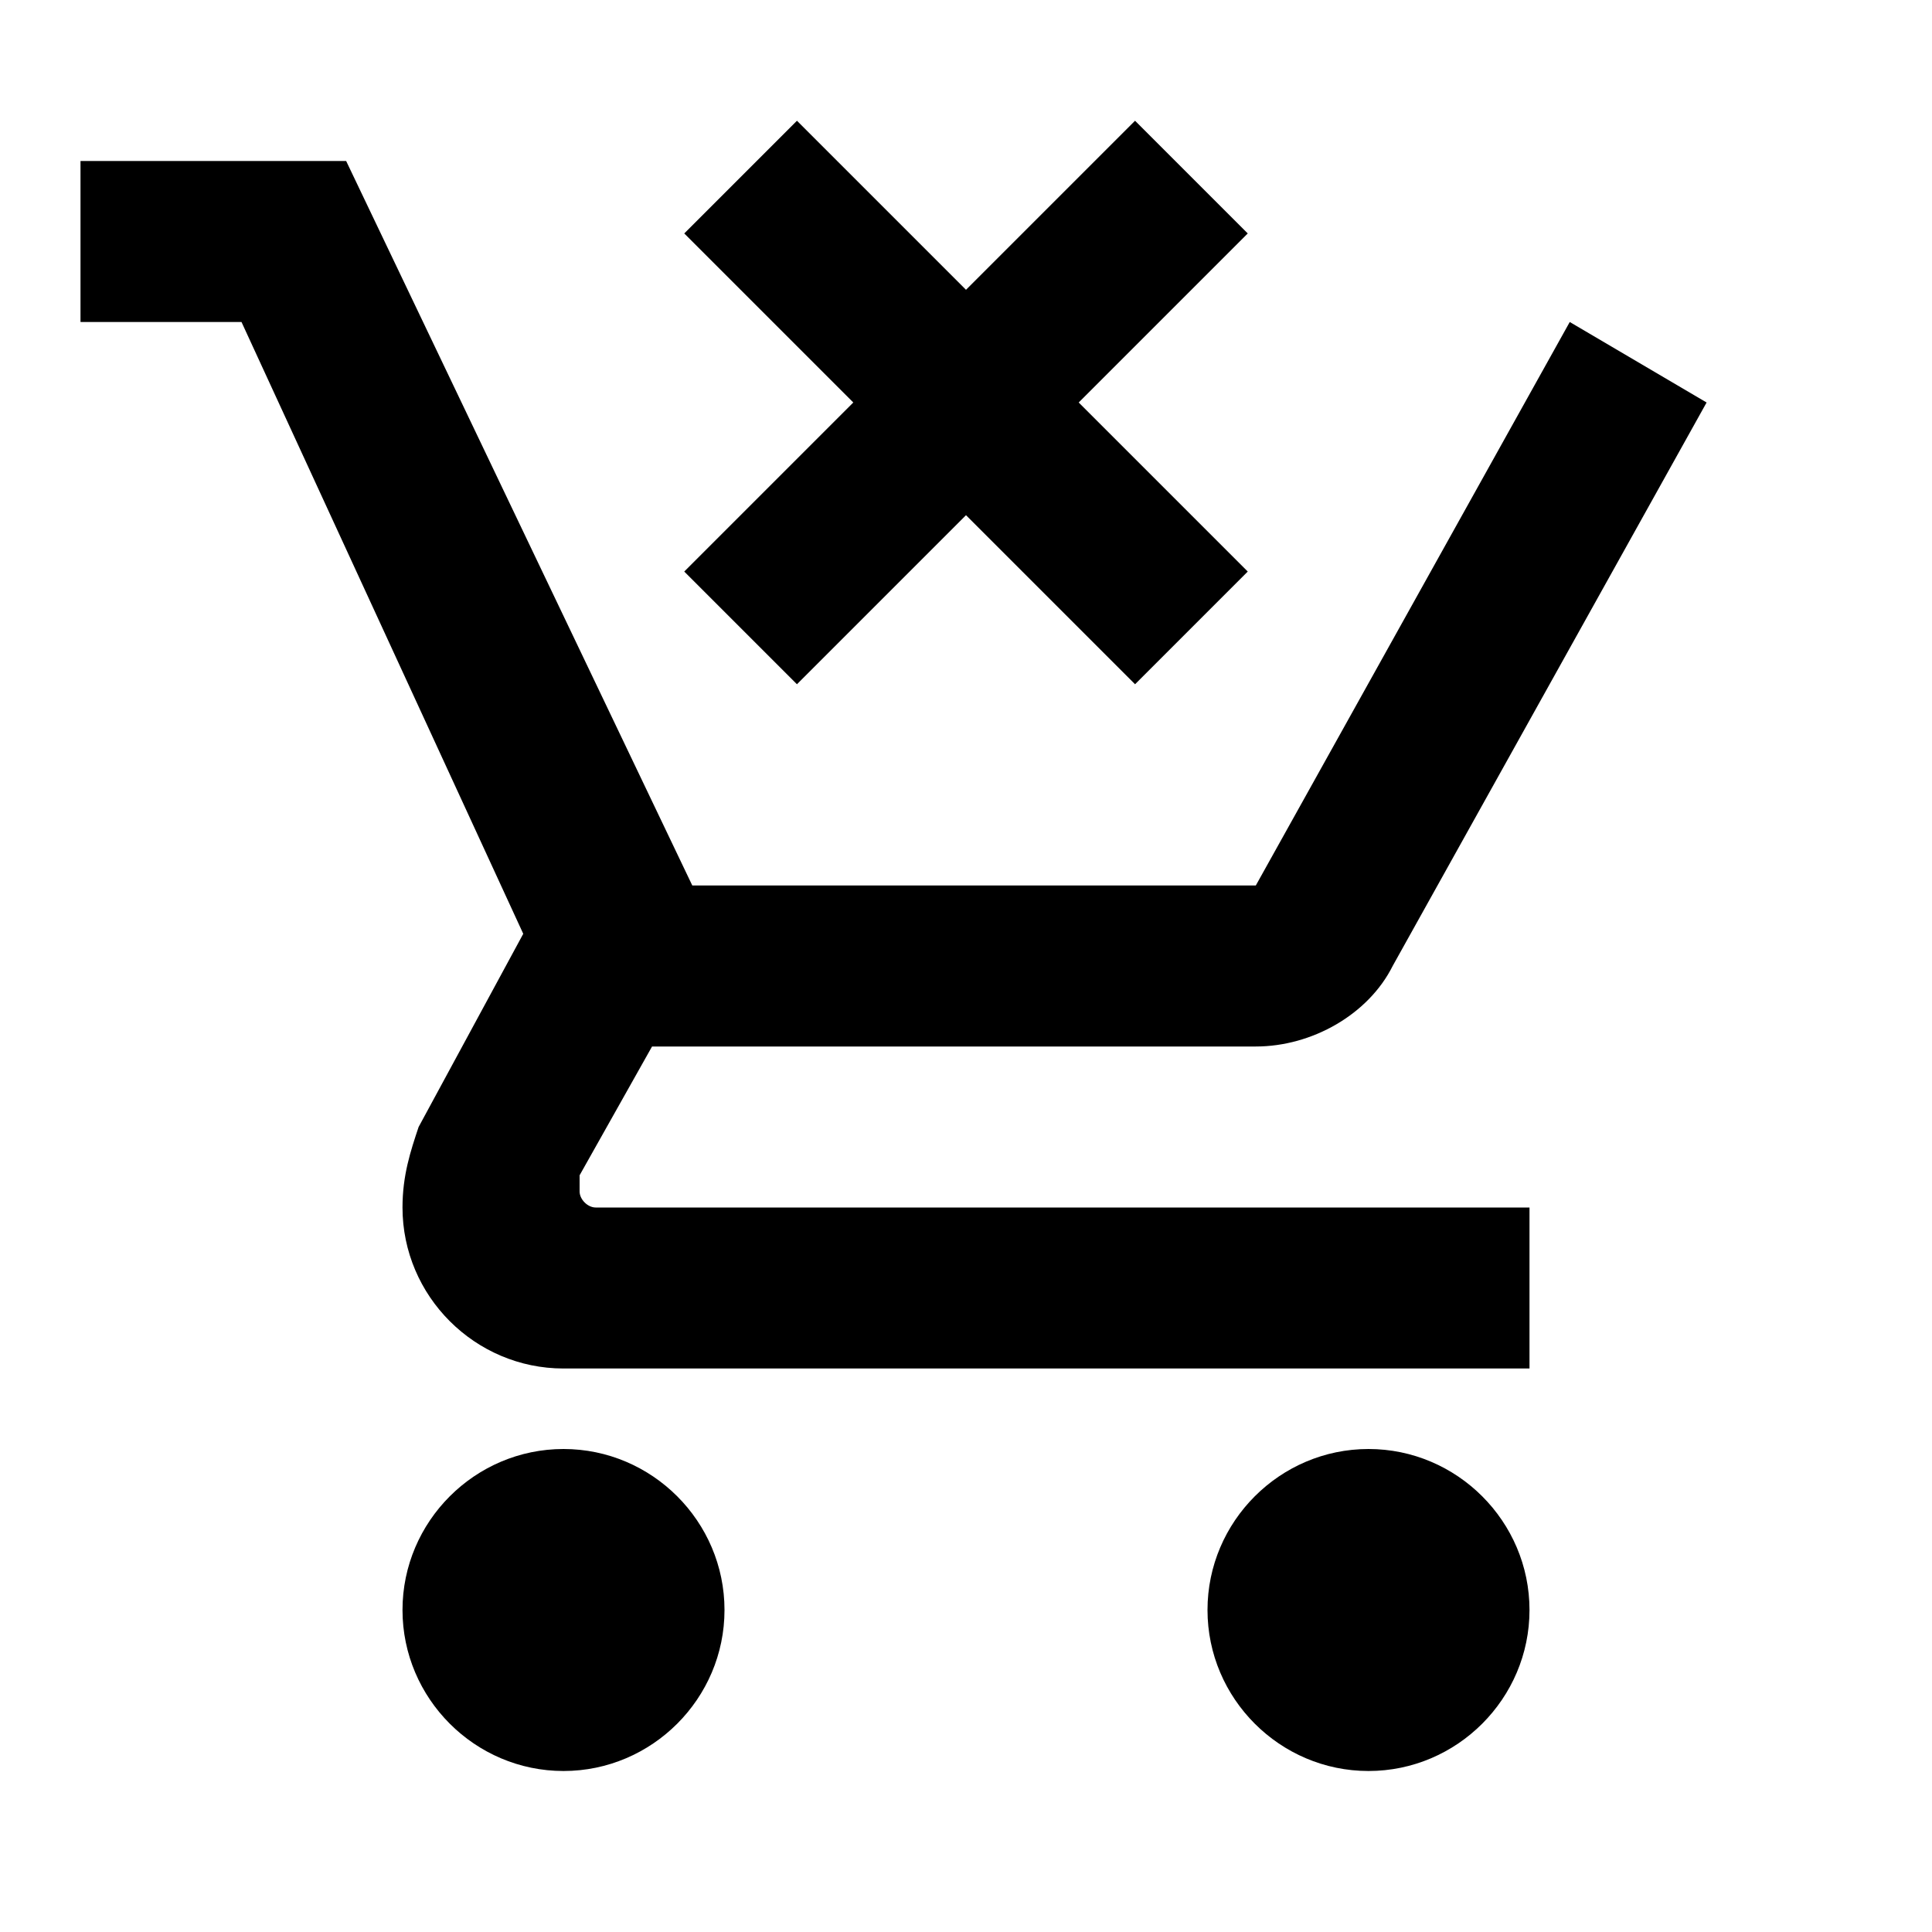
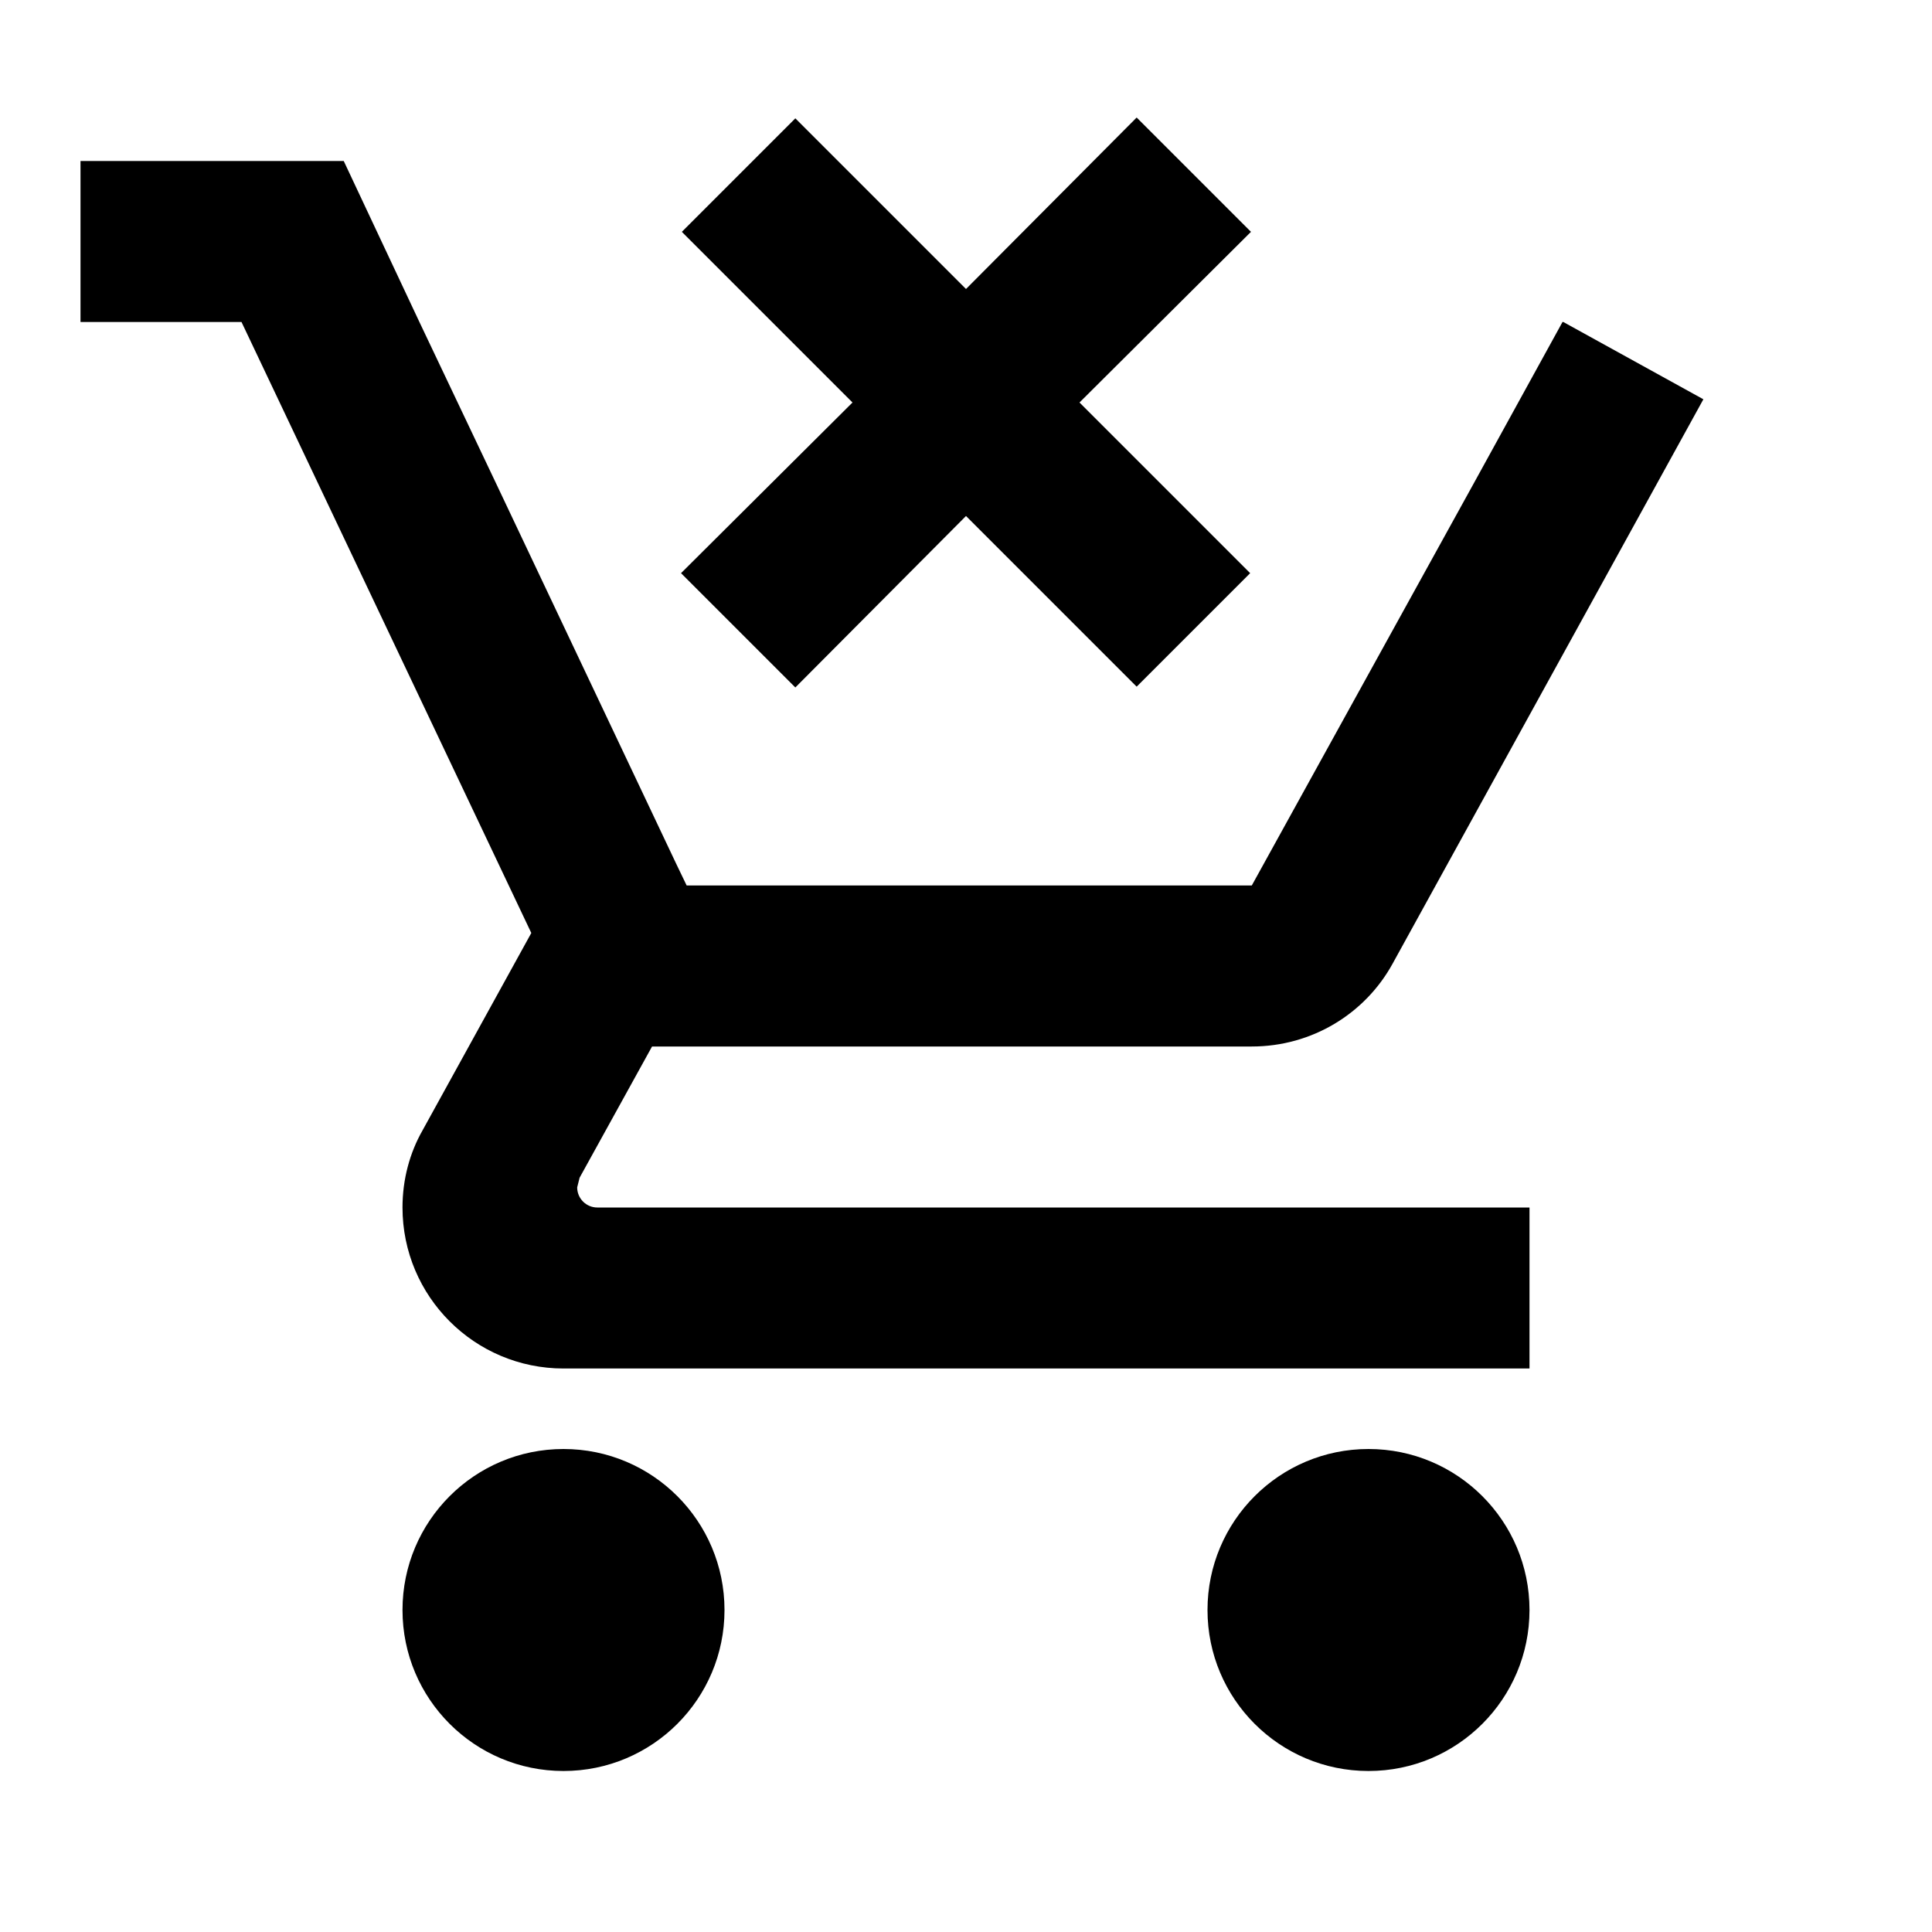
<svg xmlns="http://www.w3.org/2000/svg" viewBox="0 0 24 24">
-   <path d="M14.1 8.5 12 6.4 9.9 8.5 8.5 7.1 10.6 5 8.5 2.9l1.4-1.4L12 3.6l2.1-2.1 1.4 1.4L13.4 5l2.1 2.1-1.4 1.4M7 18c1.1 0 2 .9 2 2s-.9 2-2 2-2-.9-2-2 .9-2 2-2m10 0c1.1 0 2 .9 2 2s-.9 2-2 2-2-.9-2-2 .9-2 2-2m-9.8-3.2c0 .1.1.2.2.2H19v2H7c-1.1 0-2-.9-2-2 0-.4.1-.7.2-1l1.3-2.4L3 4H1V2h3.3l4.3 9h7l3.9-7 1.7 1-3.9 7c-.3.6-1 1-1.7 1H8.1l-.9 1.6v.2Z" />
+   <path d="M14.12 8.53 12 6.41 9.88 8.54 8.46 7.12 10.59 5 8.47 2.88l1.41-1.41L12 3.59l2.12-2.13 1.42 1.42L13.41 5l2.12 2.12-1.41 1.41M7 18a2 2 0 0 1 2 2 2 2 0 0 1-2 2 2 2 0 0 1-2-2 2 2 0 0 1 2-2m10 0a2 2 0 0 1 2 2 2 2 0 0 1-2 2 2 2 0 0 1-2-2 2 2 0 0 1 2-2m-9.83-3.25a.25.25 0 0 0 .25.25H19v2H7a2 2 0 0 1-2-2c0-.35.09-.68.25-.96l1.35-2.45L3 4H1V2h3.27l.94 2 .95 2 2.24 4.73.13.27h7.02l2.76-5 1.1-2h.01l1.74.96-3.86 7.01c-.34.62-1 1.03-1.75 1.03H8.1l-.9 1.63-.03.12Z" />
</svg>
